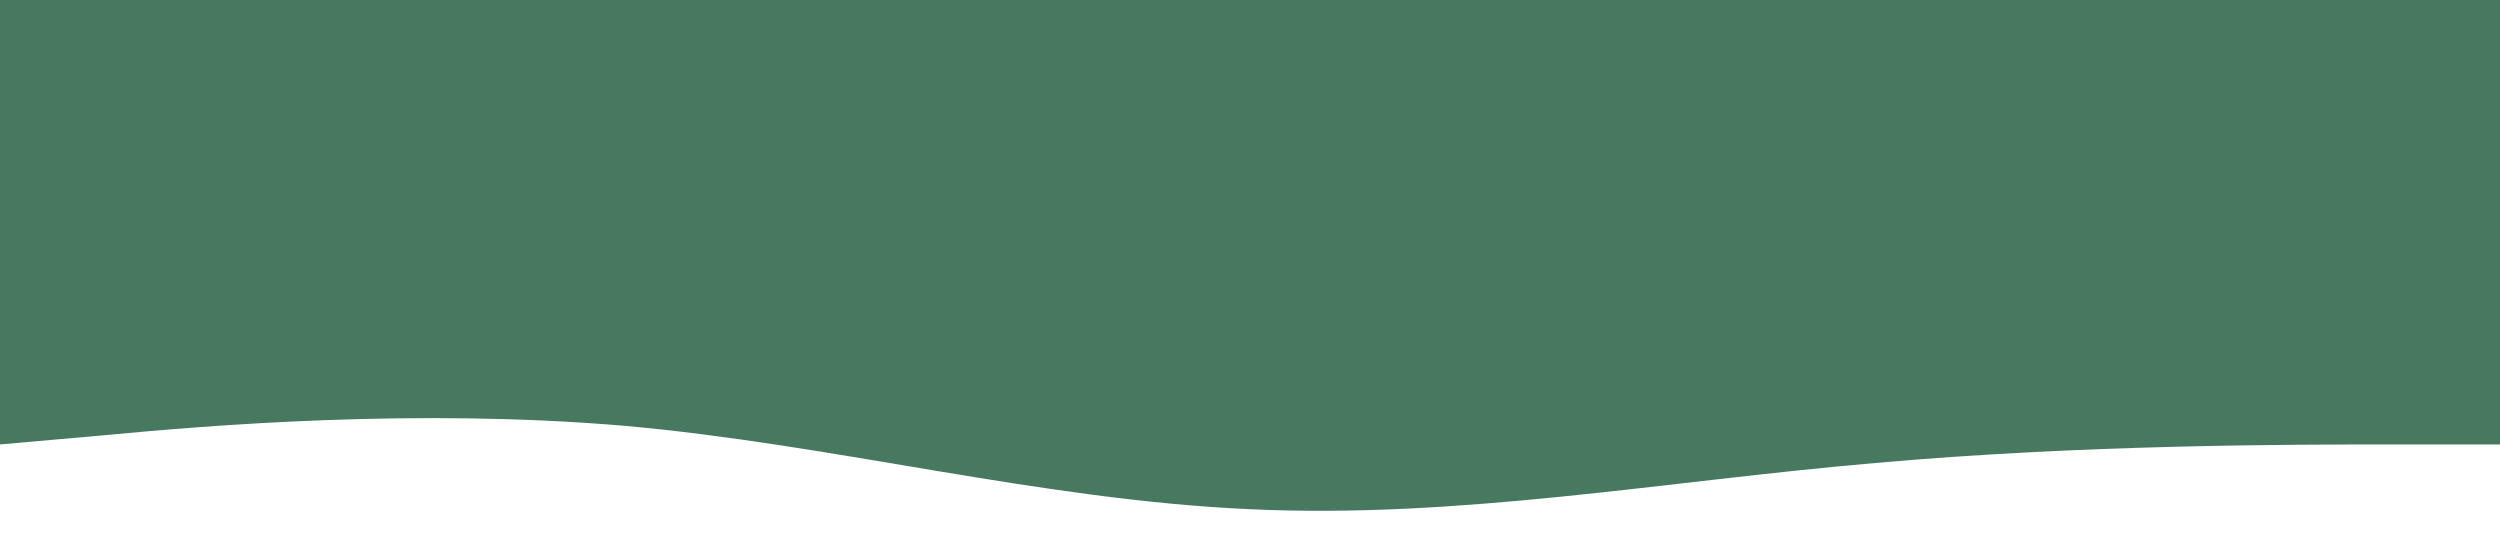
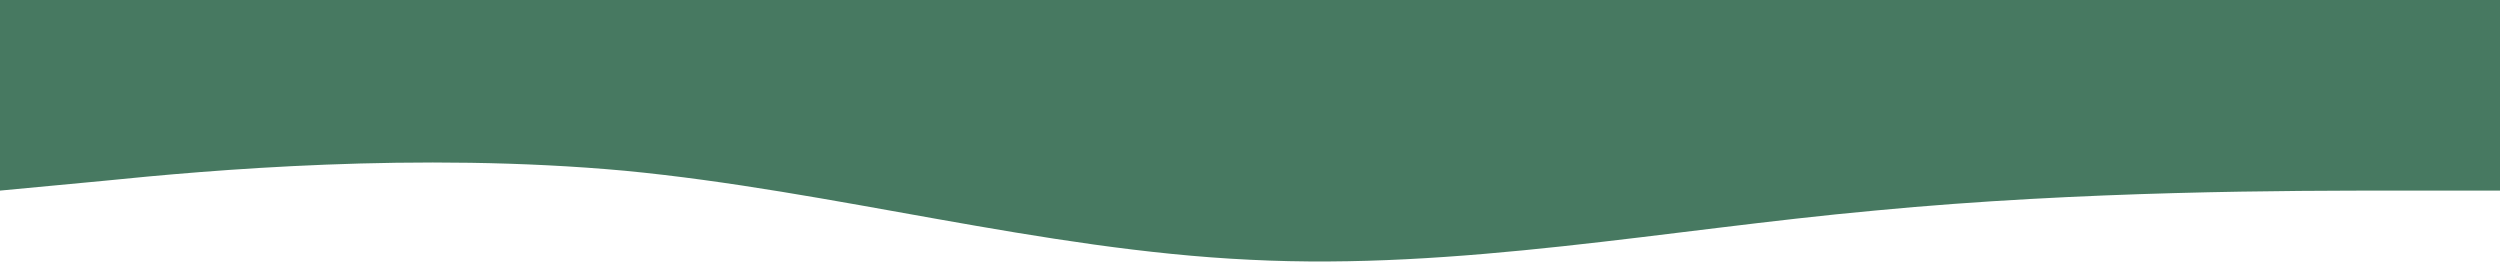
- <svg xmlns="http://www.w3.org/2000/svg" viewBox="0 0 1440 320">
-   <path fill="#477961" fill-opacity="1" d="M0,256L60,250.7C120,245,240,235,360,245.3C480,256,600,288,720,293.3C840,299,960,277,1080,266.7C1200,256,1320,256,1380,256L1440,256L1440,0L1380,0C1320,0,1200,0,1080,0C960,0,840,0,720,0C600,0,480,0,360,0C240,0,120,0,60,0L0,0Z" data-darkreader-inline-fill="" style="--darkreader-inline-fill: #39614e;" />
+ <svg xmlns="http://www.w3.org/2000/svg" id="Capa_1" data-name="Capa 1" viewBox="0 0 1128 118">
+   <defs>
+     <style>.cls-1{fill:#477961;}</style>
+   </defs>
+   <path class="cls-1" d="M0,86l47-4.43c47-4.77,141-13.13,235-4.52,94,9,188,35.72,282,40.15C658,122,752,103.59,846,95c94-9,188-9,235-9h47V-1.13l-52.88-1c-47,0-141.67,1-235.67,1H0Z" />
</svg>
